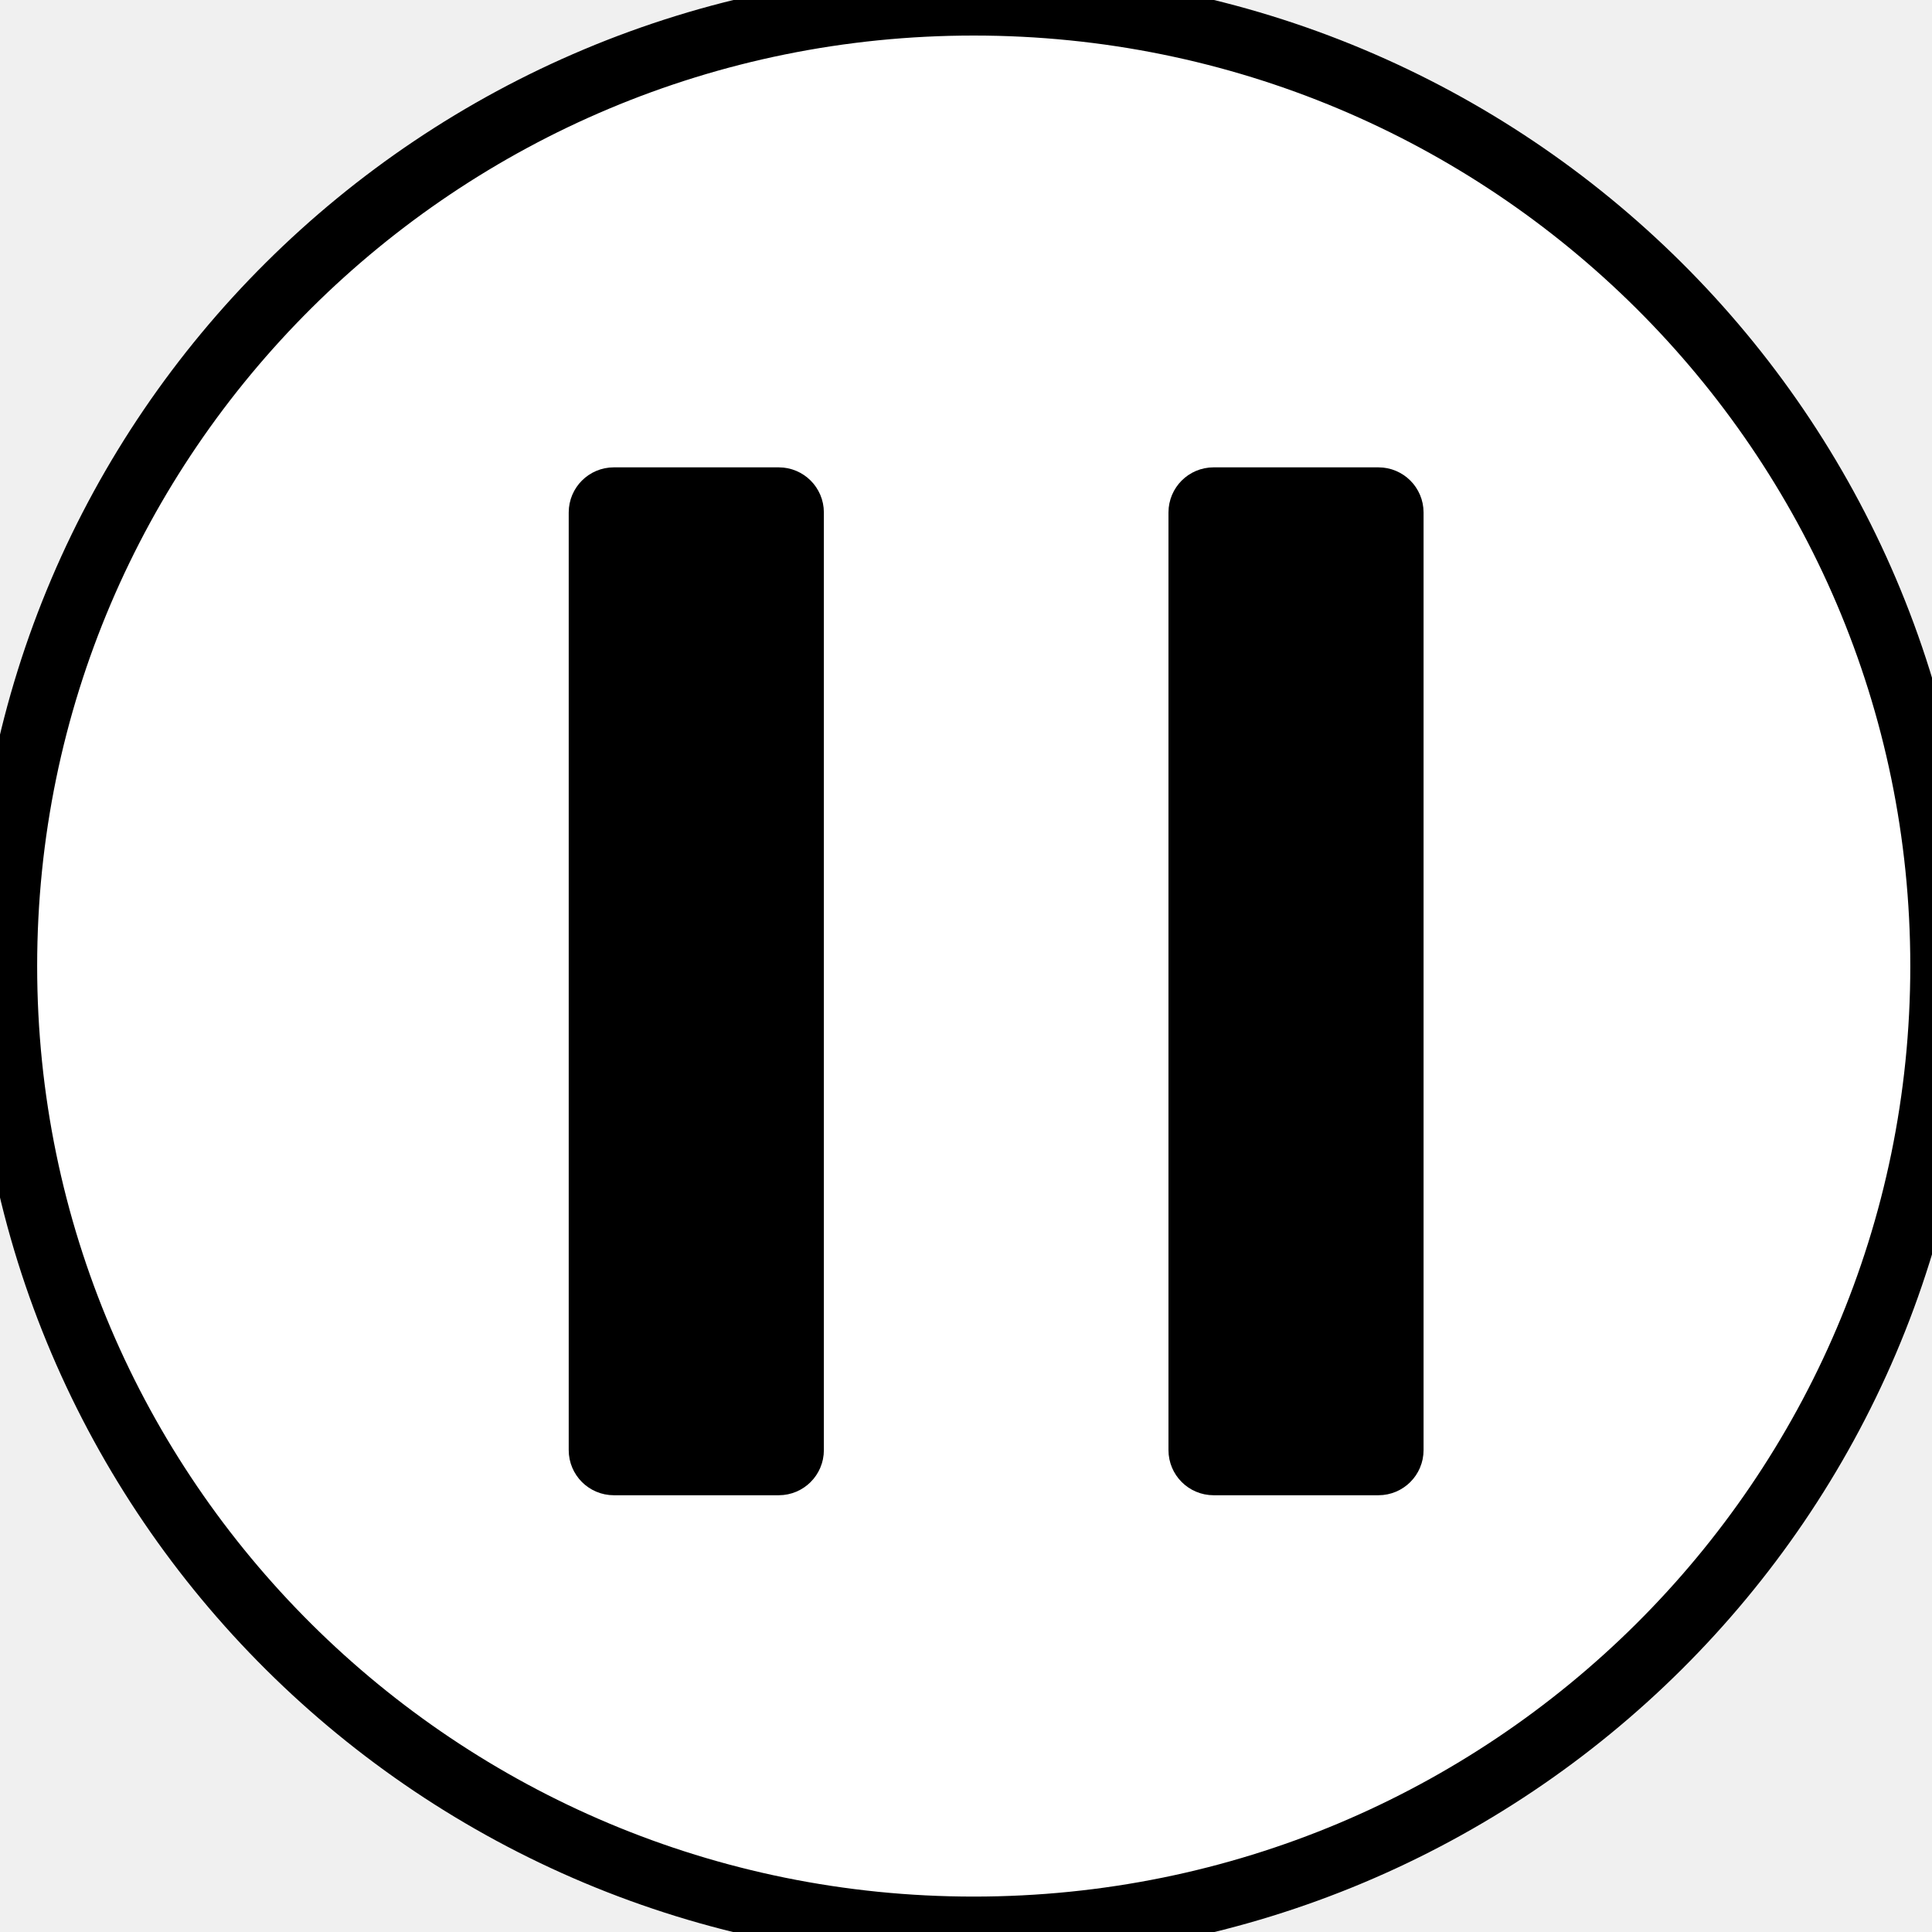
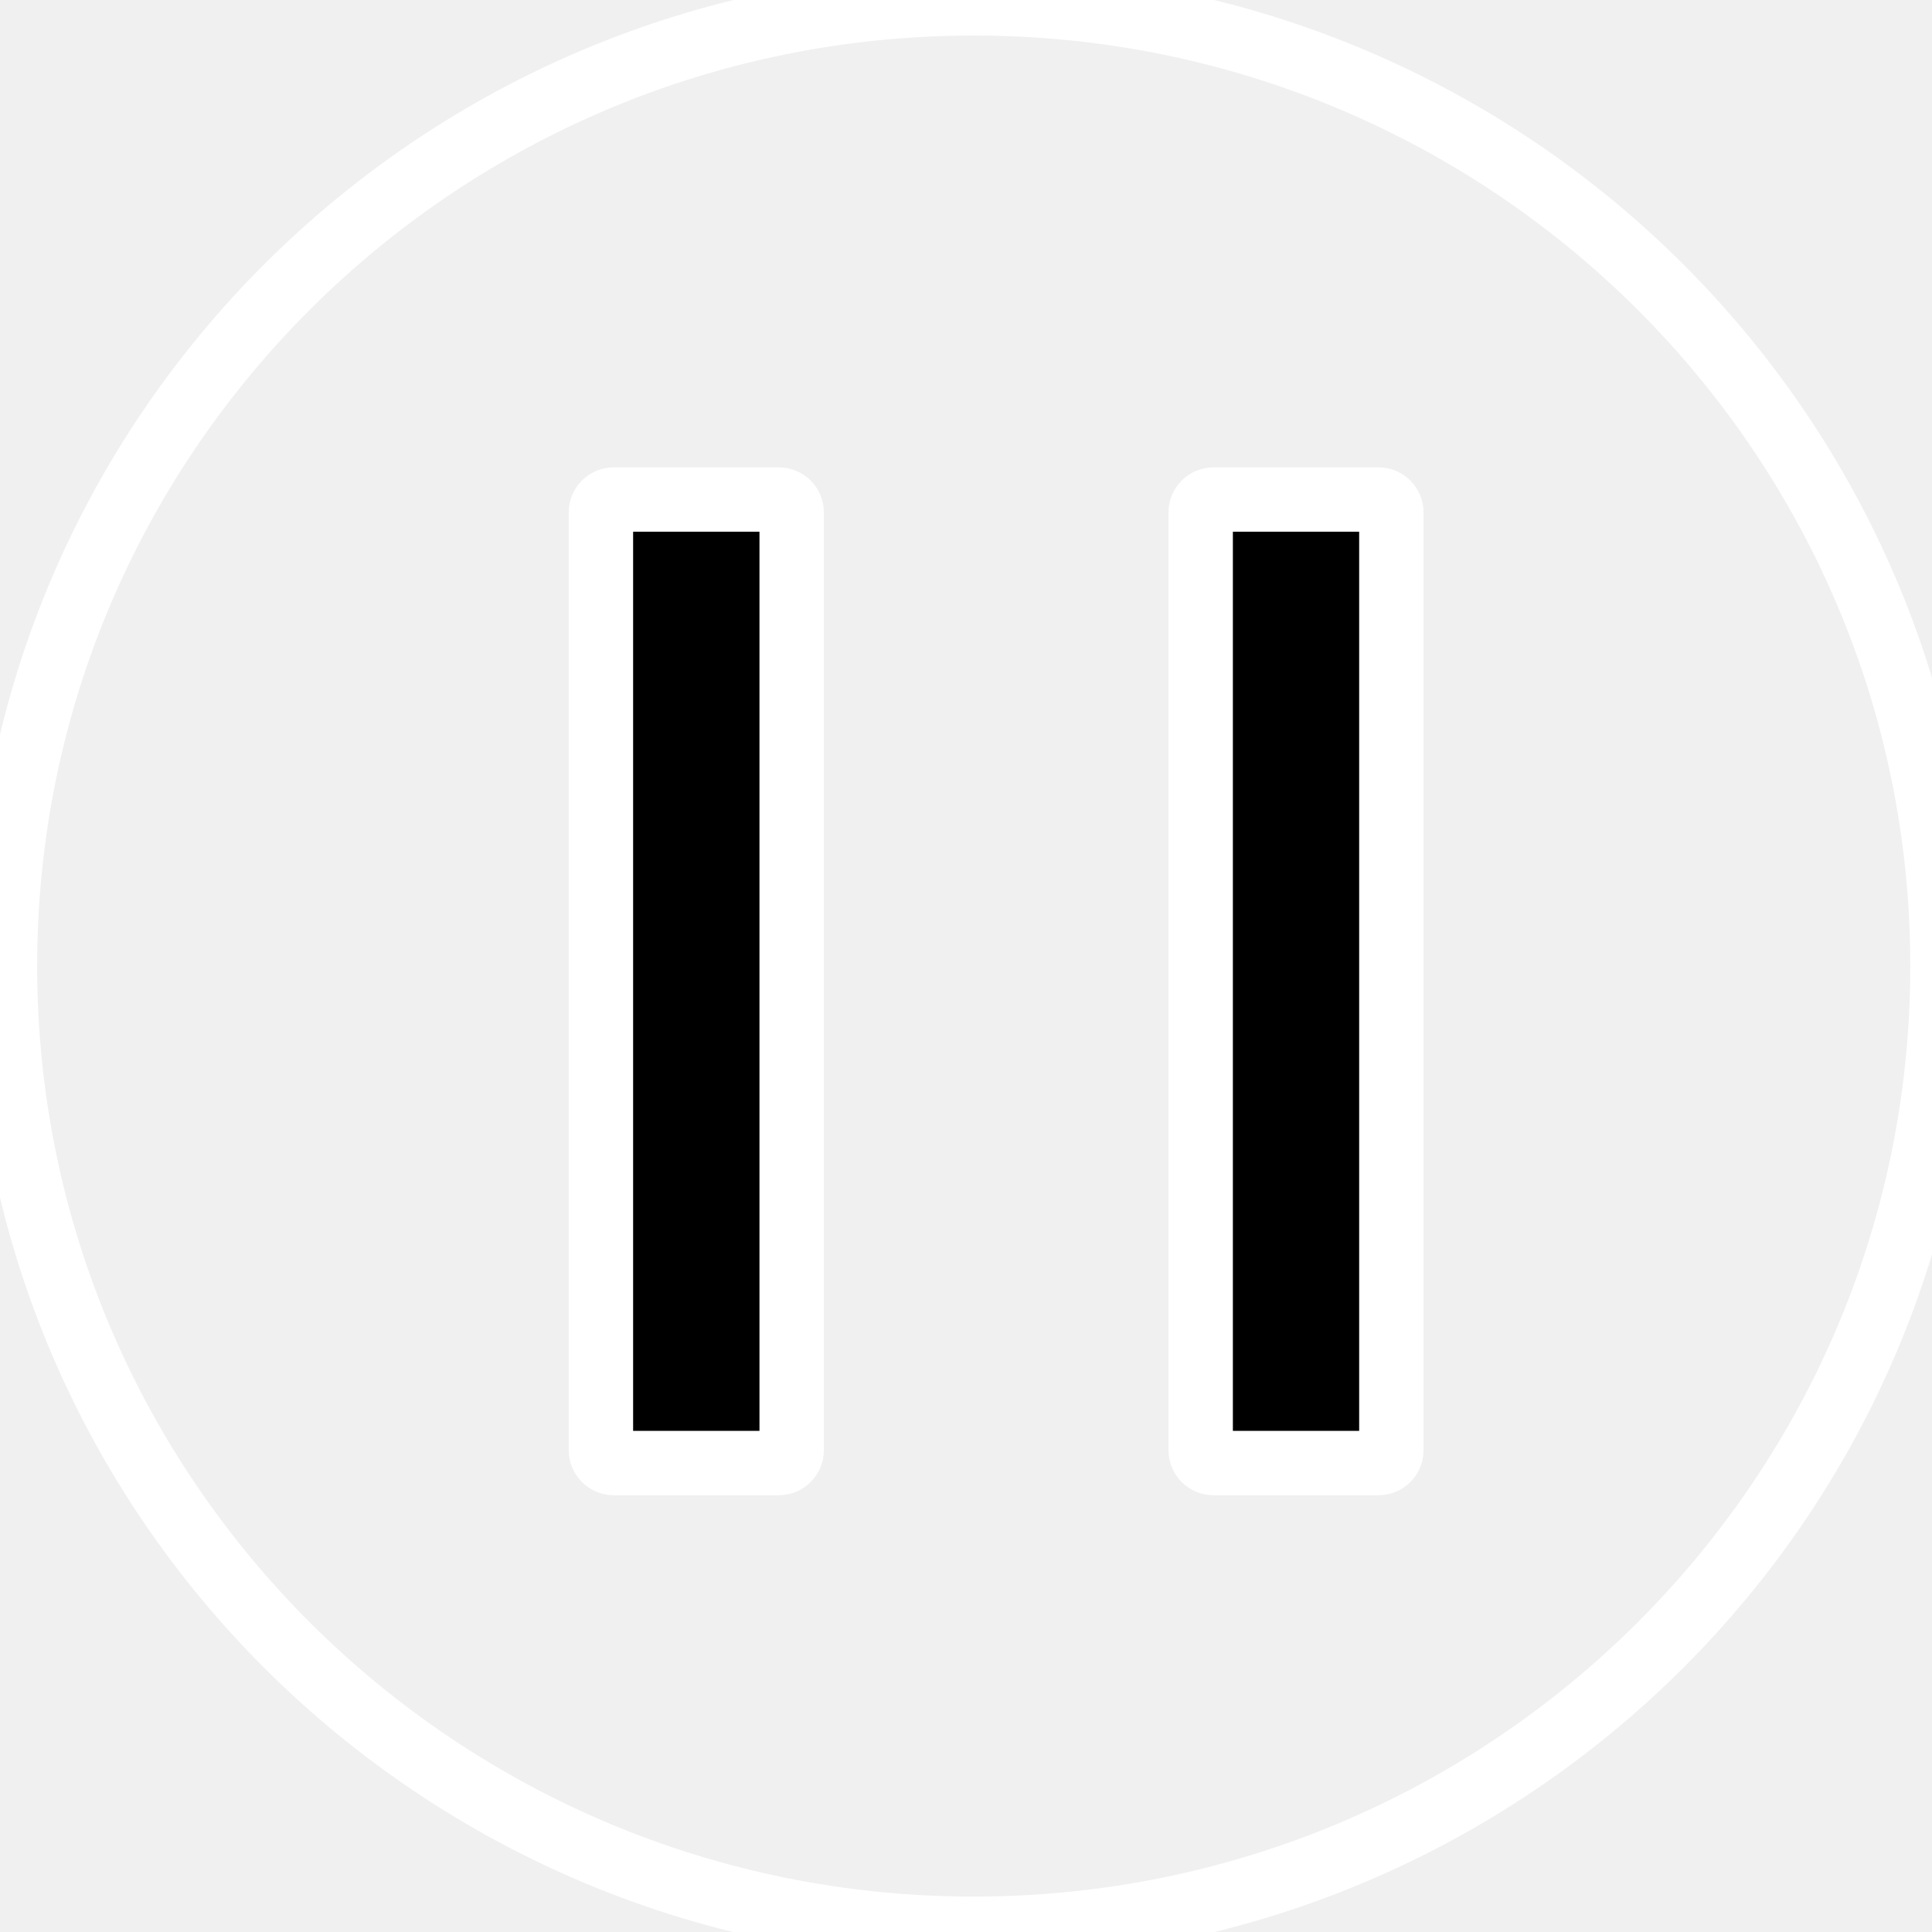
<svg xmlns="http://www.w3.org/2000/svg" version="1.1" id="Layer_1" x="0px" y="0px" width="30px" height="30px" viewBox="0 0 30 30" enable-background="new 0 0 30 30" xml:space="preserve">
-   <ellipse fill="#FFFFFF" stroke="#000000" stroke-miterlimit="10" cx="15.12" cy="15.001" rx="15.043" ry="14.949" />
+   <ellipse fill="none" stroke="#FFFFFF" stroke-miterlimit="10" cx="15.12" cy="15.001" rx="15.043" ry="14.949" />
  <g>
    <g>
      <path d="M21.605,22.518c0,0.11-0.09,0.2-0.2,0.2h-2.561c-0.11,0-0.2-0.09-0.2-0.2V7.957c0-0.11,0.09-0.2,0.2-0.2h2.561    c0.11,0,0.2,0.09,0.2,0.2V22.518z" />
-       <path fill="none" stroke="#000000" stroke-miterlimit="10" d="M21.605,22.518c0,0.11-0.09,0.2-0.2,0.2h-2.561    c-0.11,0-0.2-0.09-0.2-0.2V7.957c0-0.11,0.09-0.2,0.2-0.2h2.561c0.11,0,0.2,0.09,0.2,0.2V22.518z" />
+       <path fill="none" stroke="#FFFFFF" stroke-miterlimit="10" d="M21.605,22.518c0,0.11-0.09,0.2-0.2,0.2h-2.561    c-0.11,0-0.2-0.09-0.2-0.2V7.957c0-0.11,0.09-0.2,0.2-0.2h2.561c0.11,0,0.2,0.09,0.2,0.2V22.518z" />
    </g>
    <g>
      <path d="M12.293,22.518c0,0.11-0.09,0.2-0.2,0.2H9.531c-0.11,0-0.2-0.09-0.2-0.2V7.957c0-0.11,0.09-0.2,0.2-0.2h2.562    c0.11,0,0.2,0.09,0.2,0.2V22.518z" />
-       <path fill="none" stroke="#000000" stroke-miterlimit="10" d="M12.293,22.518c0,0.11-0.09,0.2-0.2,0.2H9.531    c-0.11,0-0.2-0.09-0.2-0.2V7.957c0-0.11,0.09-0.2,0.2-0.2h2.562c0.11,0,0.2,0.09,0.2,0.2V22.518z" />
+       <path fill="none" stroke="#FFFFFF" stroke-miterlimit="10" d="M12.293,22.518c0,0.11-0.09,0.2-0.2,0.2H9.531    c-0.11,0-0.2-0.09-0.2-0.2V7.957c0-0.11,0.09-0.2,0.2-0.2h2.562c0.11,0,0.2,0.09,0.2,0.2V22.518z" />
    </g>
  </g>
</svg>
